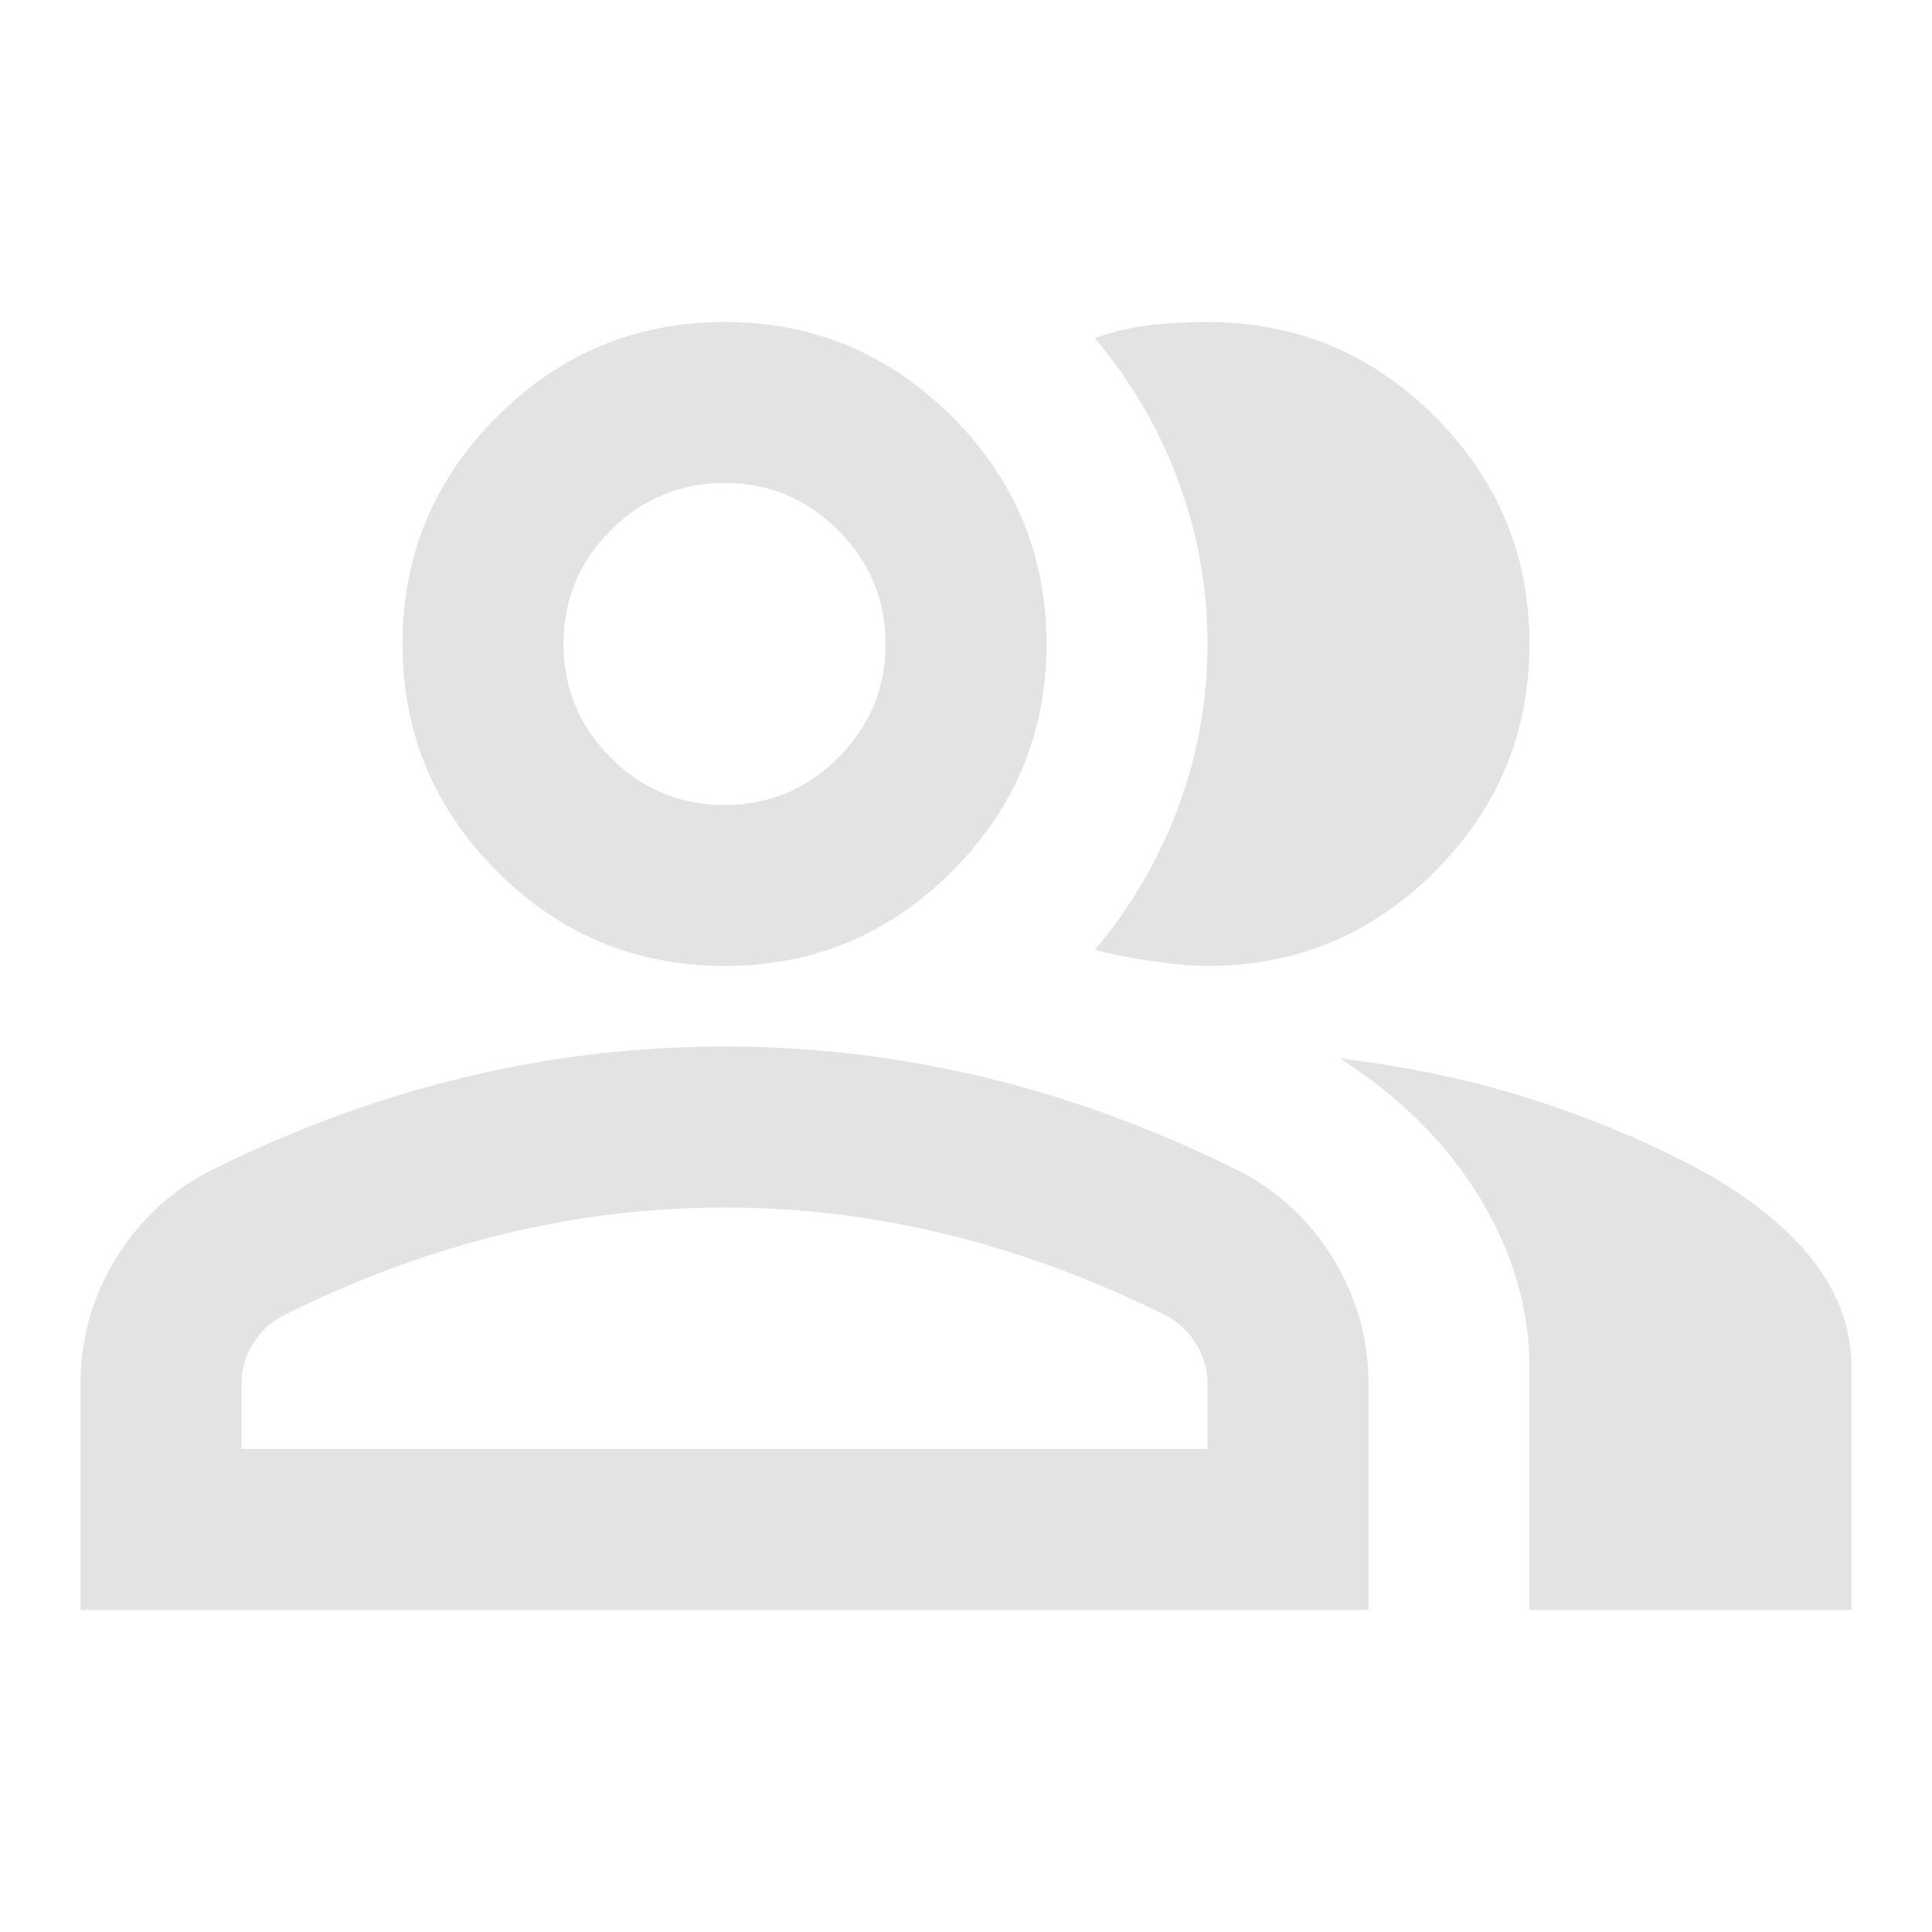
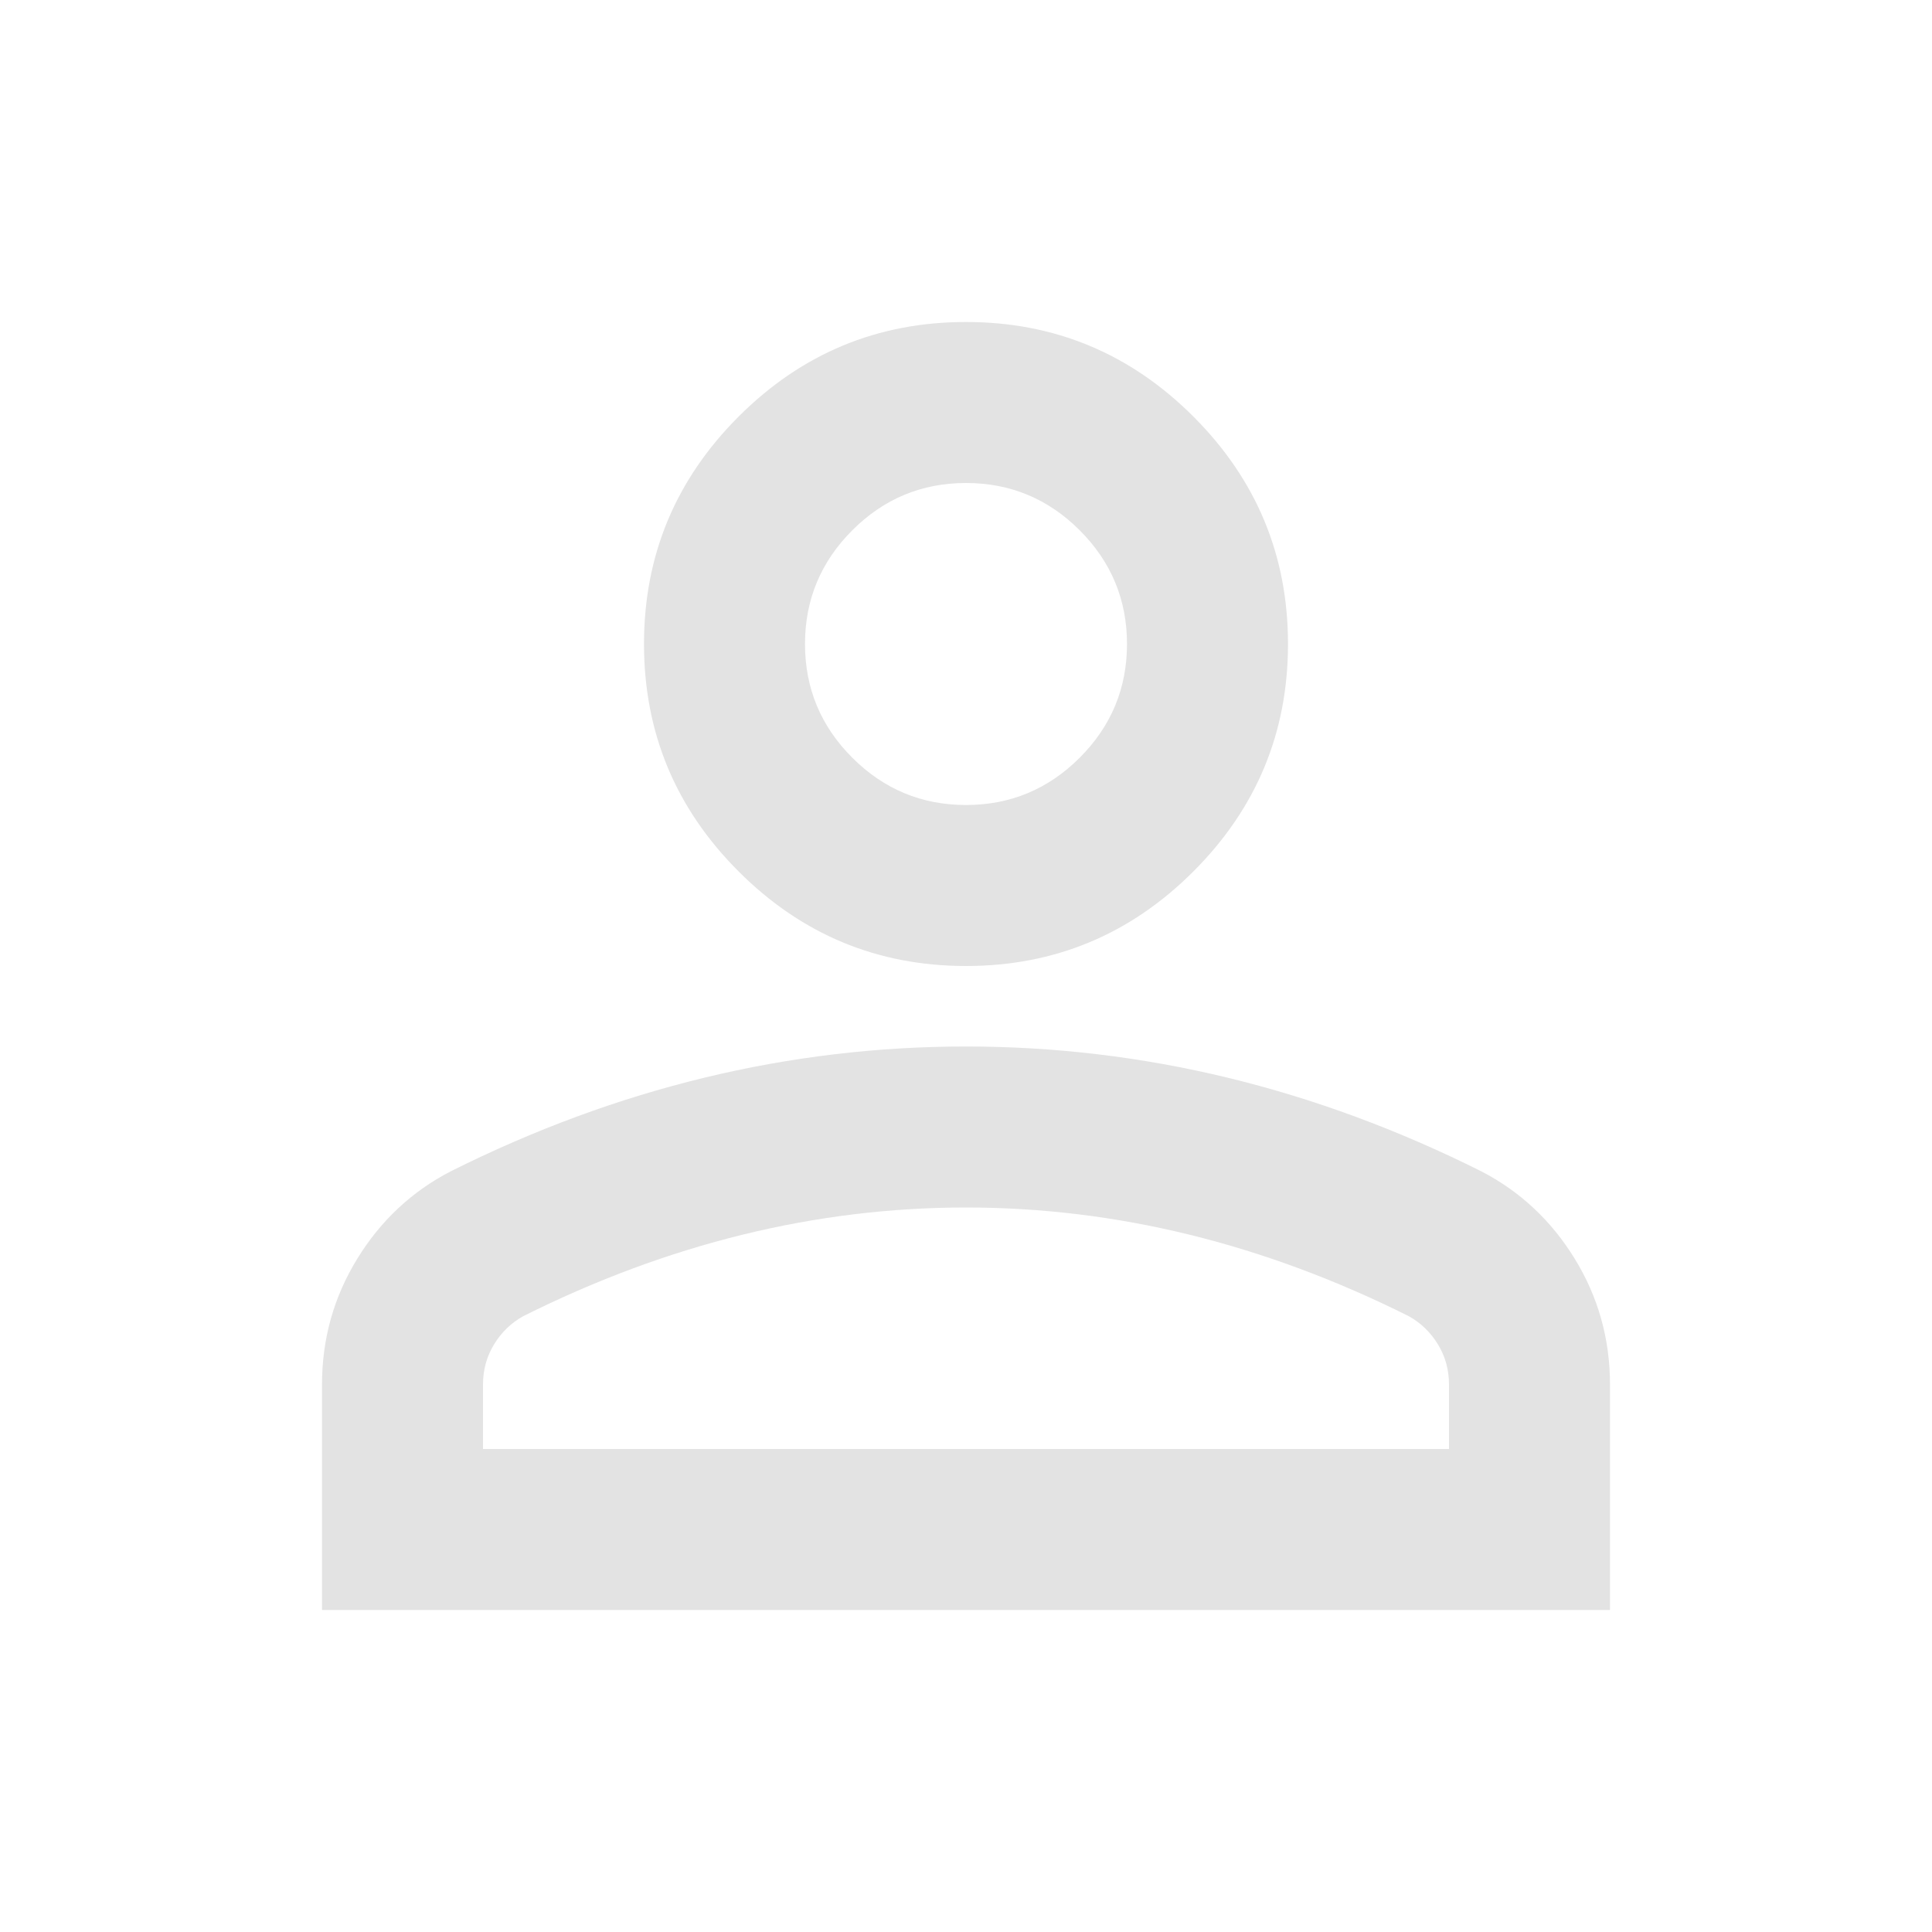
<svg xmlns="http://www.w3.org/2000/svg" height="24px" viewBox="0 -960 960 960" width="24px" fill="#e3e3e3">
-   <path d="M40-160v-112q0-34 17.5-62.5T104-378q62-31 126-46.5T360-440q66 0 130 15.5T616-378q29 15 46.5 43.5T680-272v112H40Zm720 0v-120q0-44-24.5-84.5T666-434q51 6 96 20.5t84 35.5q36 20 55 44.5t19 53.5v120H760ZM247-527q-47-47-47-113t47-113q47-47 113-47t113 47q47 47 47 113t-47 113q-47 47-113 47t-113-47Zm466 0q-47 47-113 47-11 0-28-2.5t-28-5.5q27-32 41.5-71t14.5-81q0-42-14.5-81T544-792q14-5 28-6.5t28-1.5q66 0 113 47t47 113q0 66-47 113ZM120-240h480v-32q0-11-5.5-20T580-306q-54-27-109-40.5T360-360q-56 0-111 13.5T140-306q-9 5-14.5 14t-5.5 20v32Zm296.5-343.5Q440-607 440-640t-23.5-56.5Q393-720 360-720t-56.5 23.5Q280-673 280-640t23.5 56.5Q327-560 360-560t56.5-23.5ZM360-240Zm0-400Z" />
+   <path d="M367-527q-47-47-47-113t47-113q47-47 113-47t113 47q47 47 47 113t-47 113q-47 47-113 47t-113-47ZM160-160v-112q0-34 17.5-62.5T224-378q62-31 126-46.5T480-440q66 0 130 15.5T736-378q29 15 46.5 43.5T800-272v112H160Zm80-80h480v-32q0-11-5.5-20T700-306q-54-27-109-40.5T480-360q-56 0-111 13.5T260-306q-9 5-14.5 14t-5.5 20v32Zm296.5-343.5Q560-607 560-640t-23.5-56.5Q513-720 480-720t-56.5 23.5Q400-673 400-640t23.5 56.5Q447-560 480-560t56.5-23.5ZM480-640Zm0 400Z" />
</svg>
